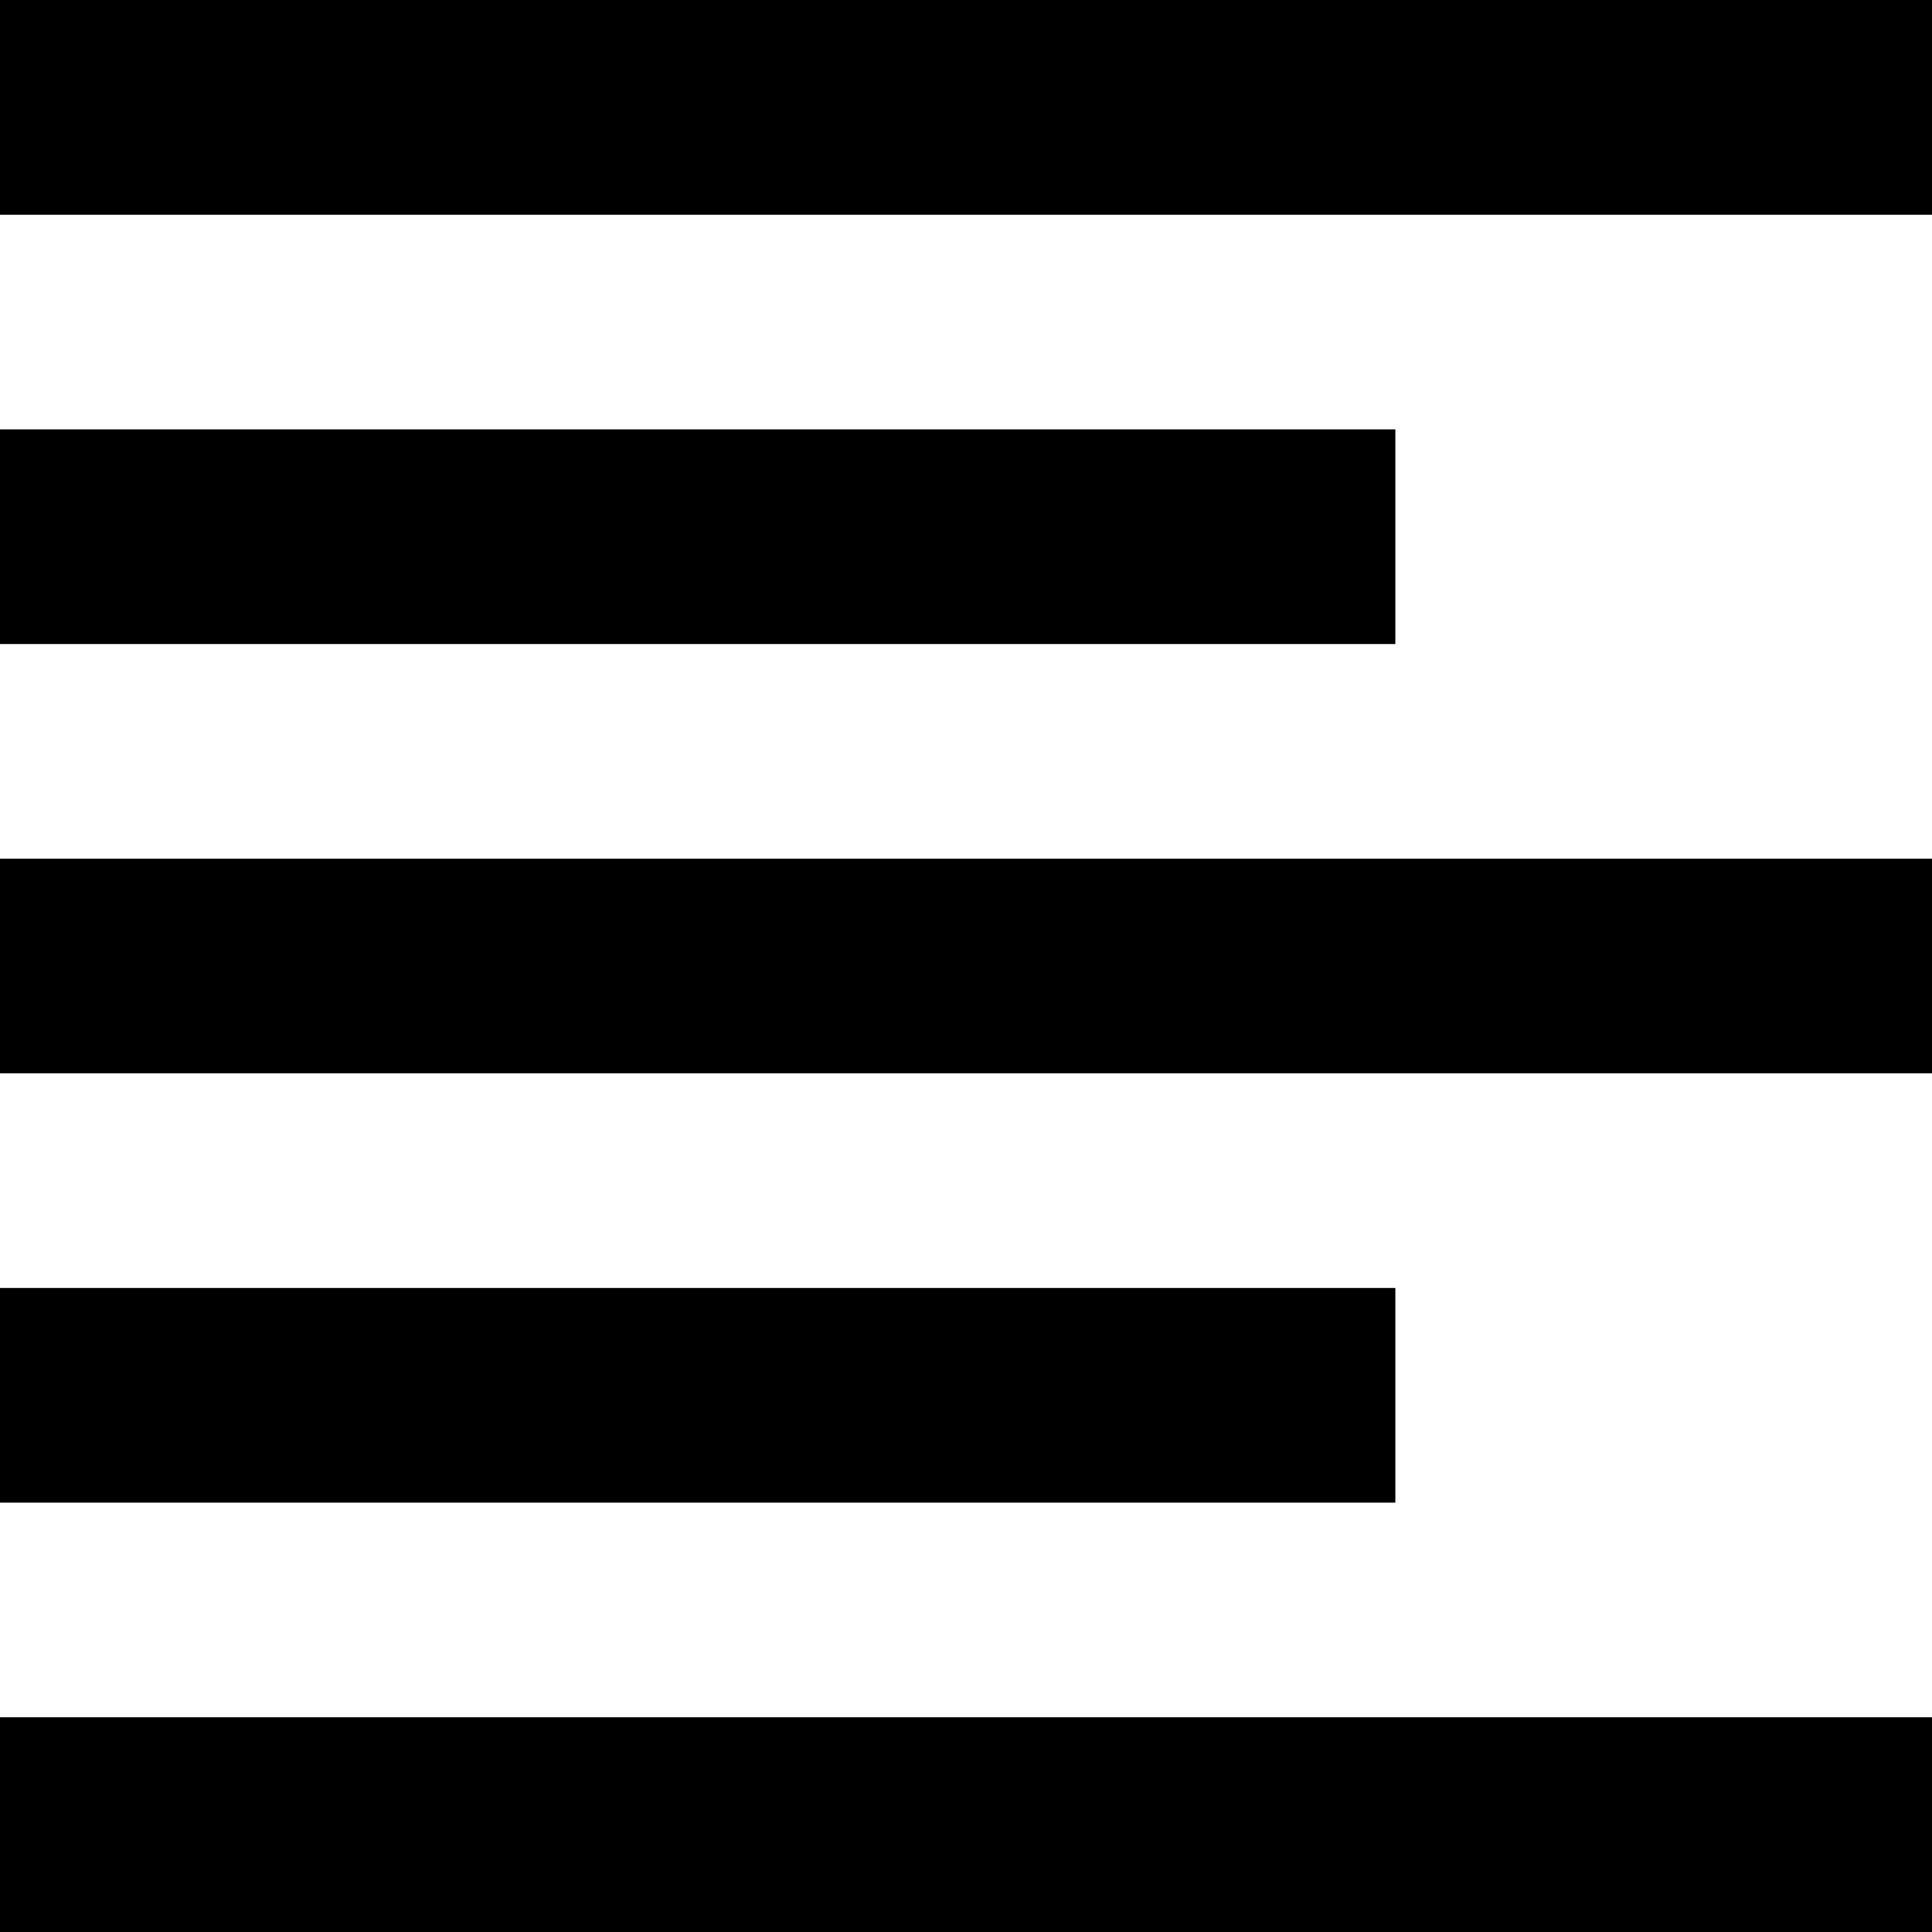
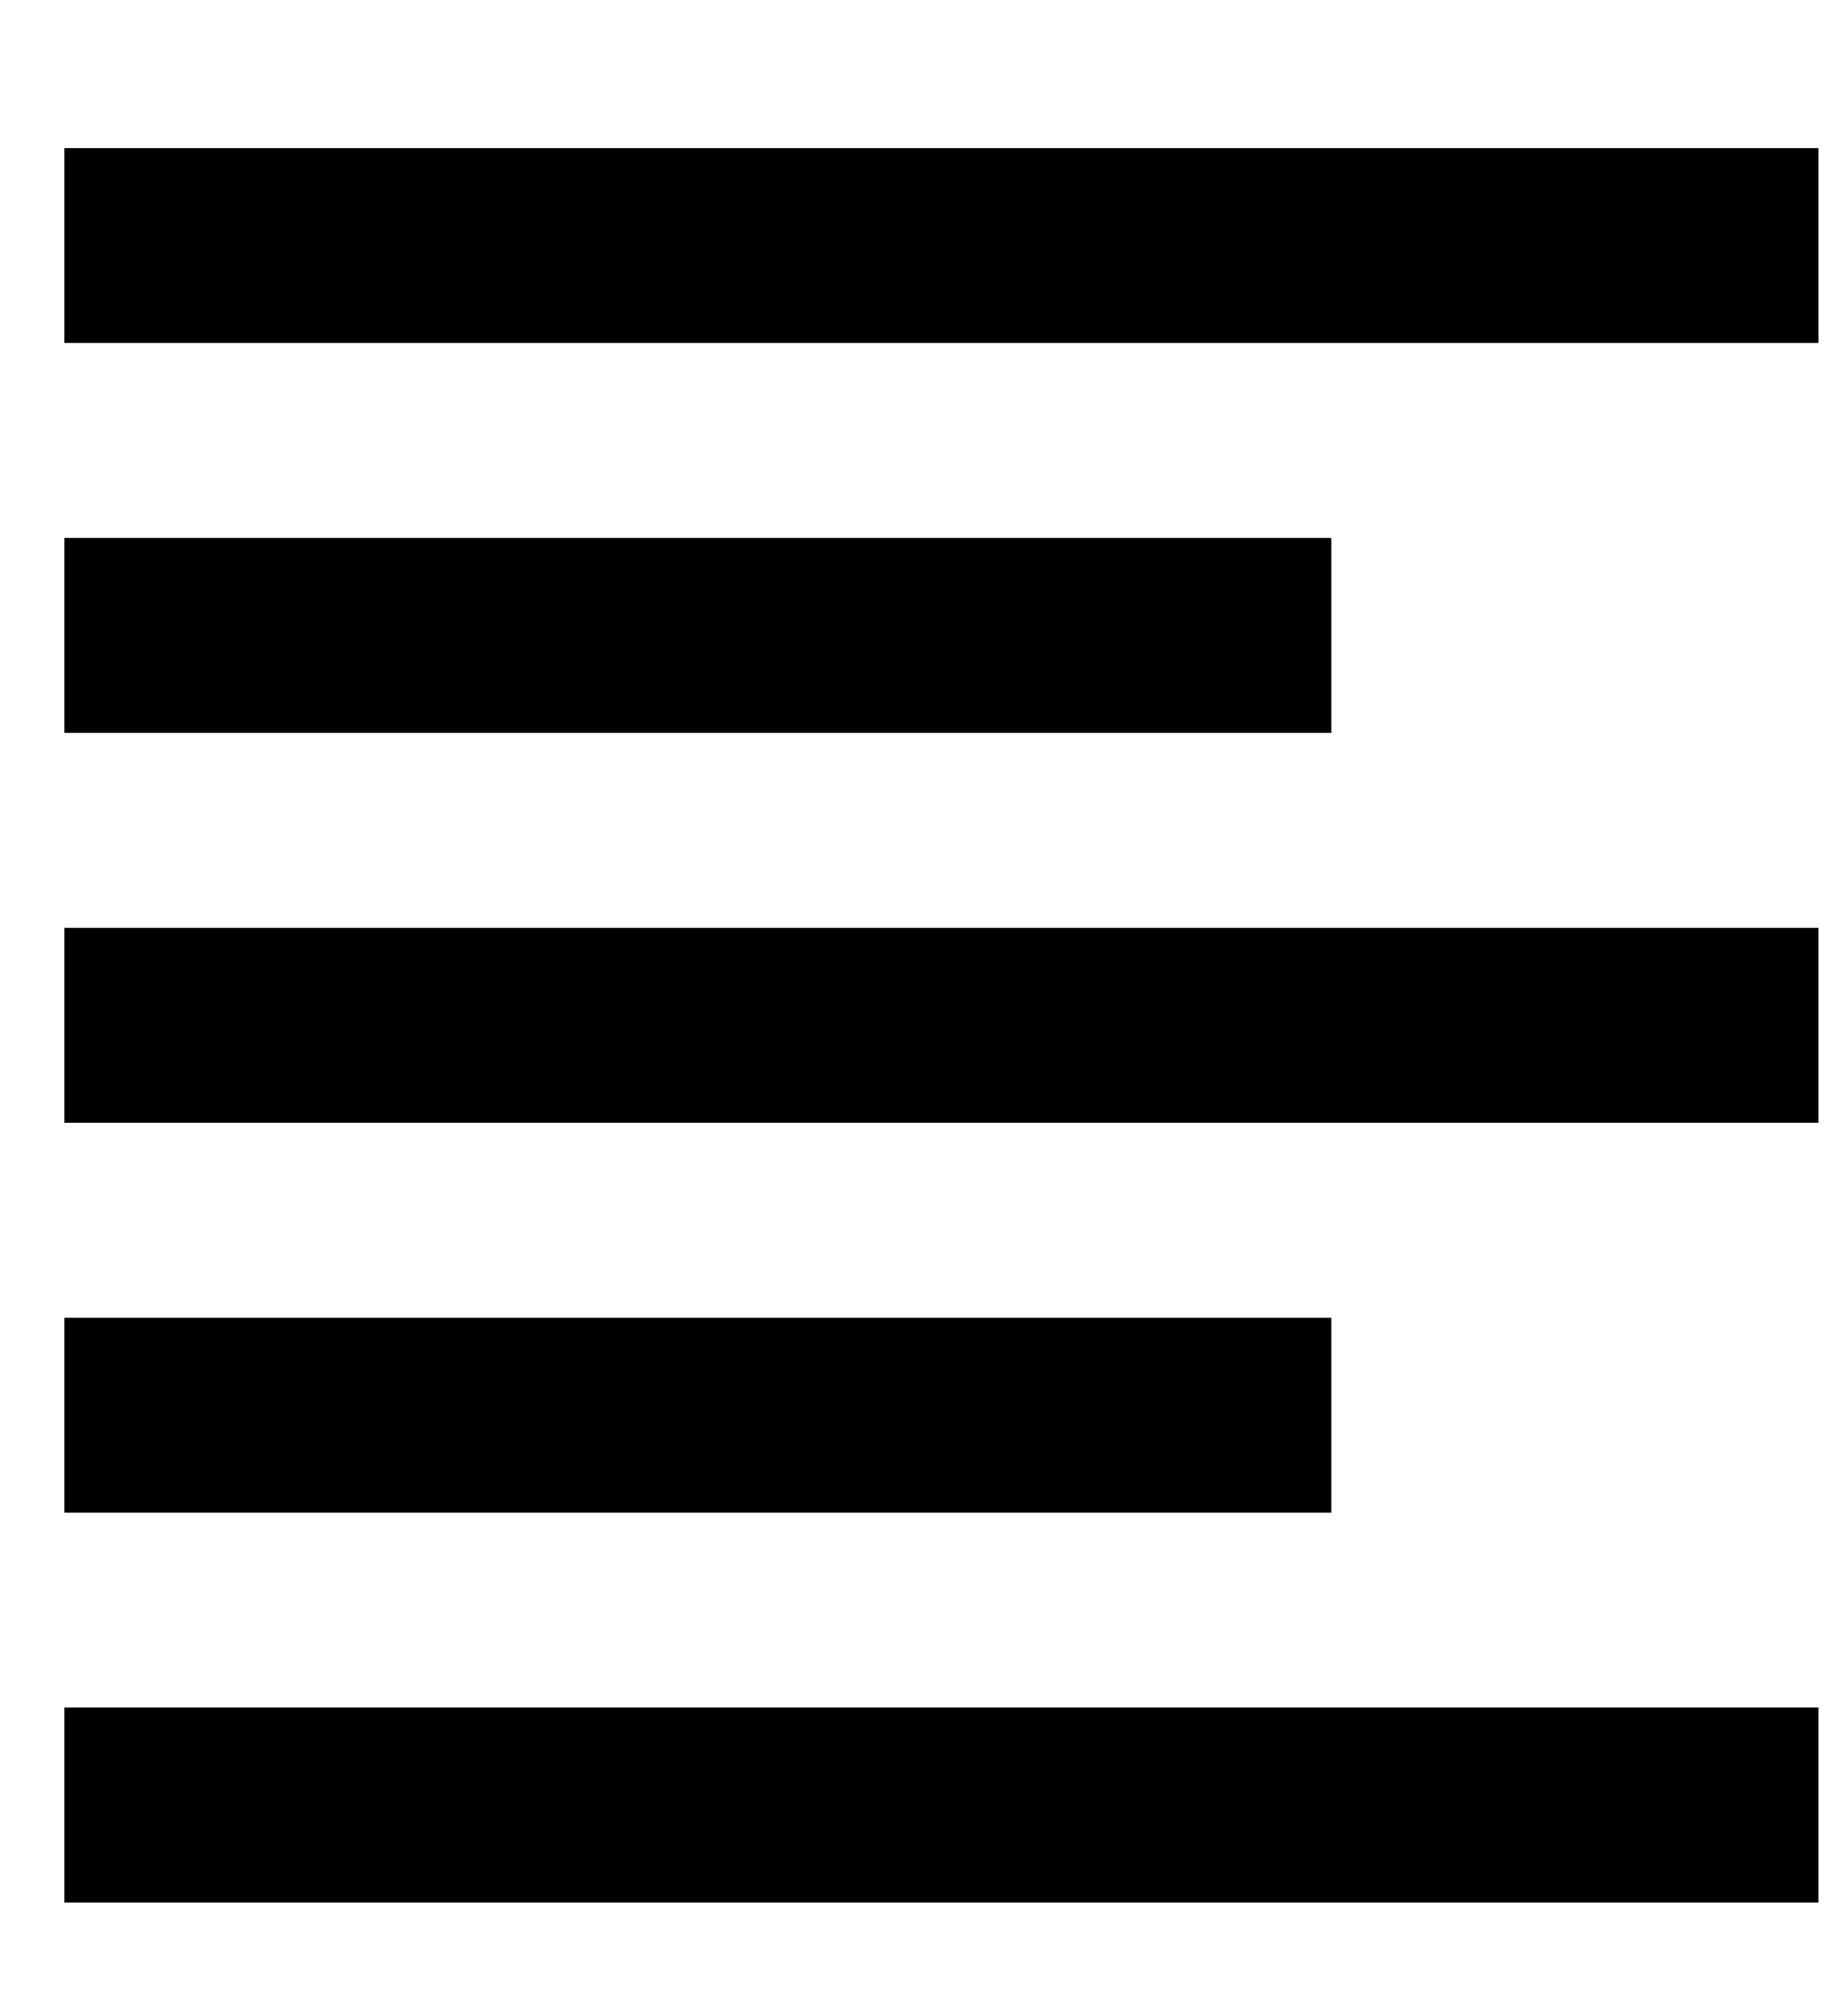
- <svg xmlns="http://www.w3.org/2000/svg" width="18" height="18" viewBox="0 0 18 18" fill="none">
-   <path d="M18 18L18 16L1.74846e-07 16L0 18L18 18ZM13 14L13 12L5.24537e-07 12L3.49691e-07 14L13 14ZM18 10L18 8L8.74228e-07 8L6.99382e-07 10L18 10ZM13 6L13 4L1.22392e-06 4L1.04907e-06 6L13 6ZM18 2L18 0L1.57361e-06 -1.57361e-06L1.39876e-06 2L18 2Z" fill="black" />
+ <svg xmlns="http://www.w3.org/2000/svg" width="12" height="13" viewBox="0 0 12 13" fill="none">
+   <path d="M11.81 12.354L11.81 11.088L0.418 11.088L0.418 12.354L11.81 12.354ZM8.646 9.822L8.646 8.557L0.418 8.557L0.418 9.822L8.646 9.822ZM11.81 7.291L11.81 6.025L0.418 6.025L0.418 7.291L11.81 7.291ZM8.646 4.759L8.646 3.493L0.418 3.493L0.418 4.759L8.646 4.759ZM11.81 2.227L11.81 0.962L0.418 0.962L0.418 2.227L11.81 2.227Z" fill="black" />
</svg>
